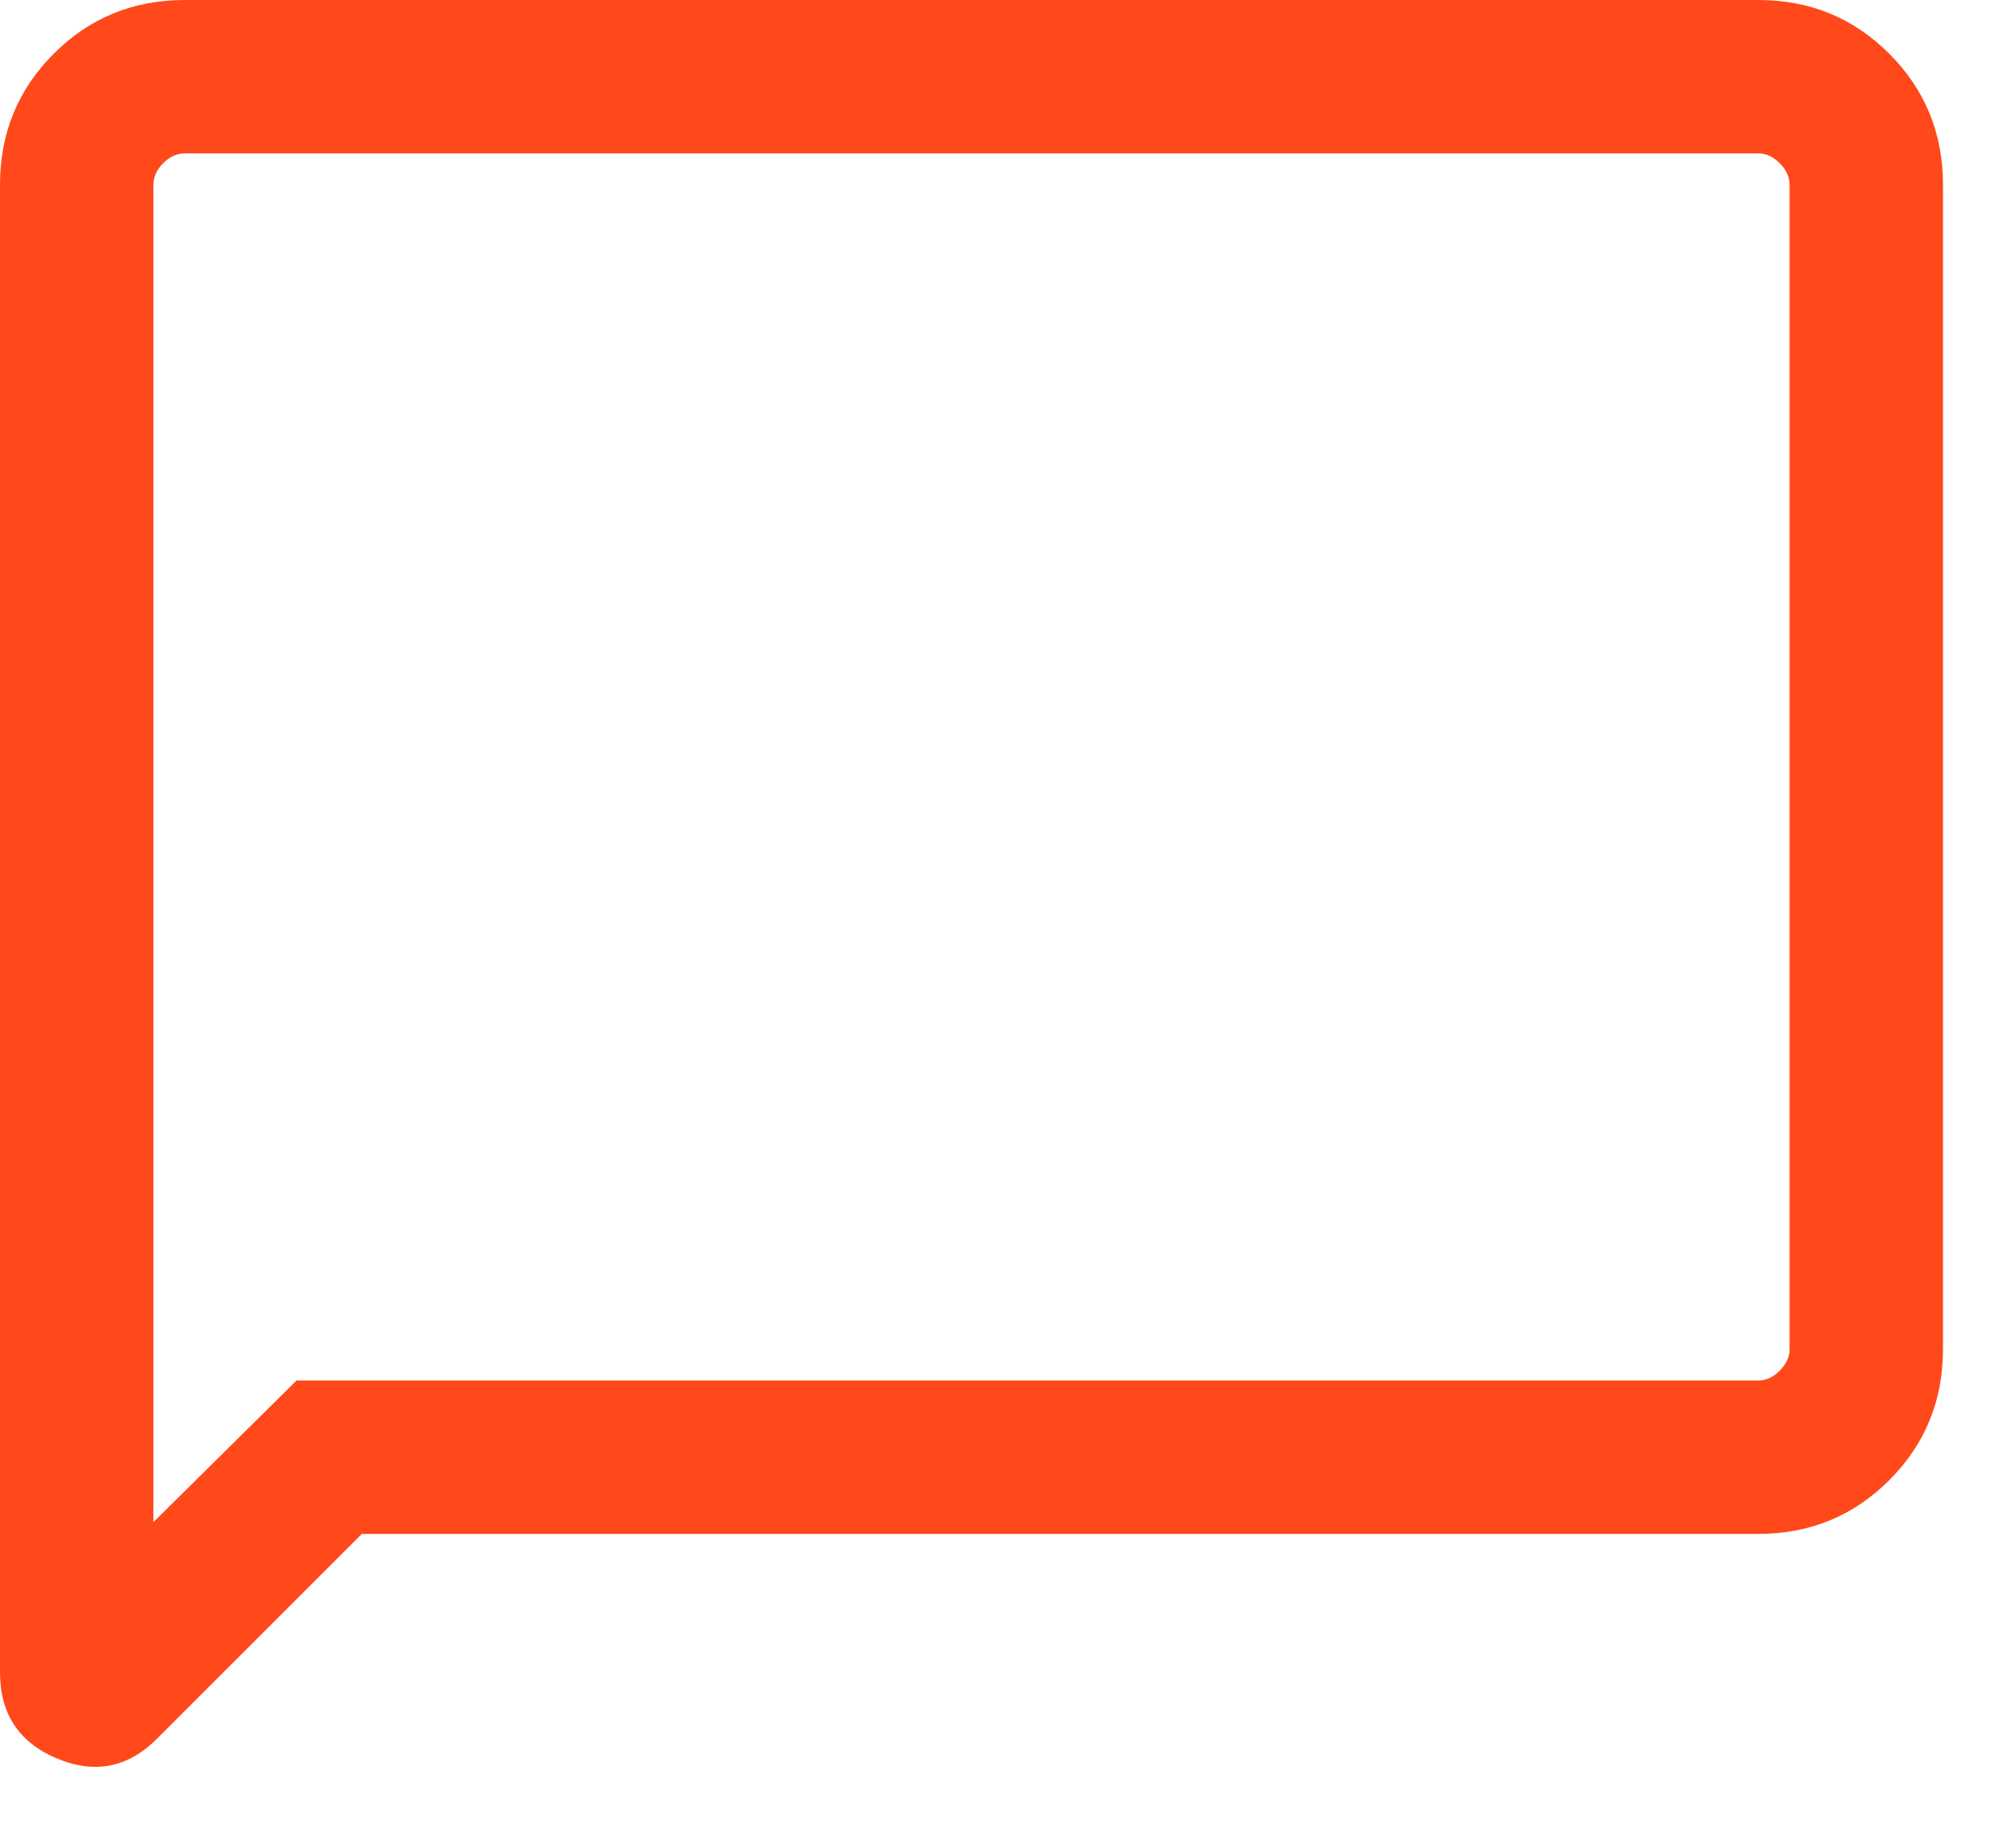
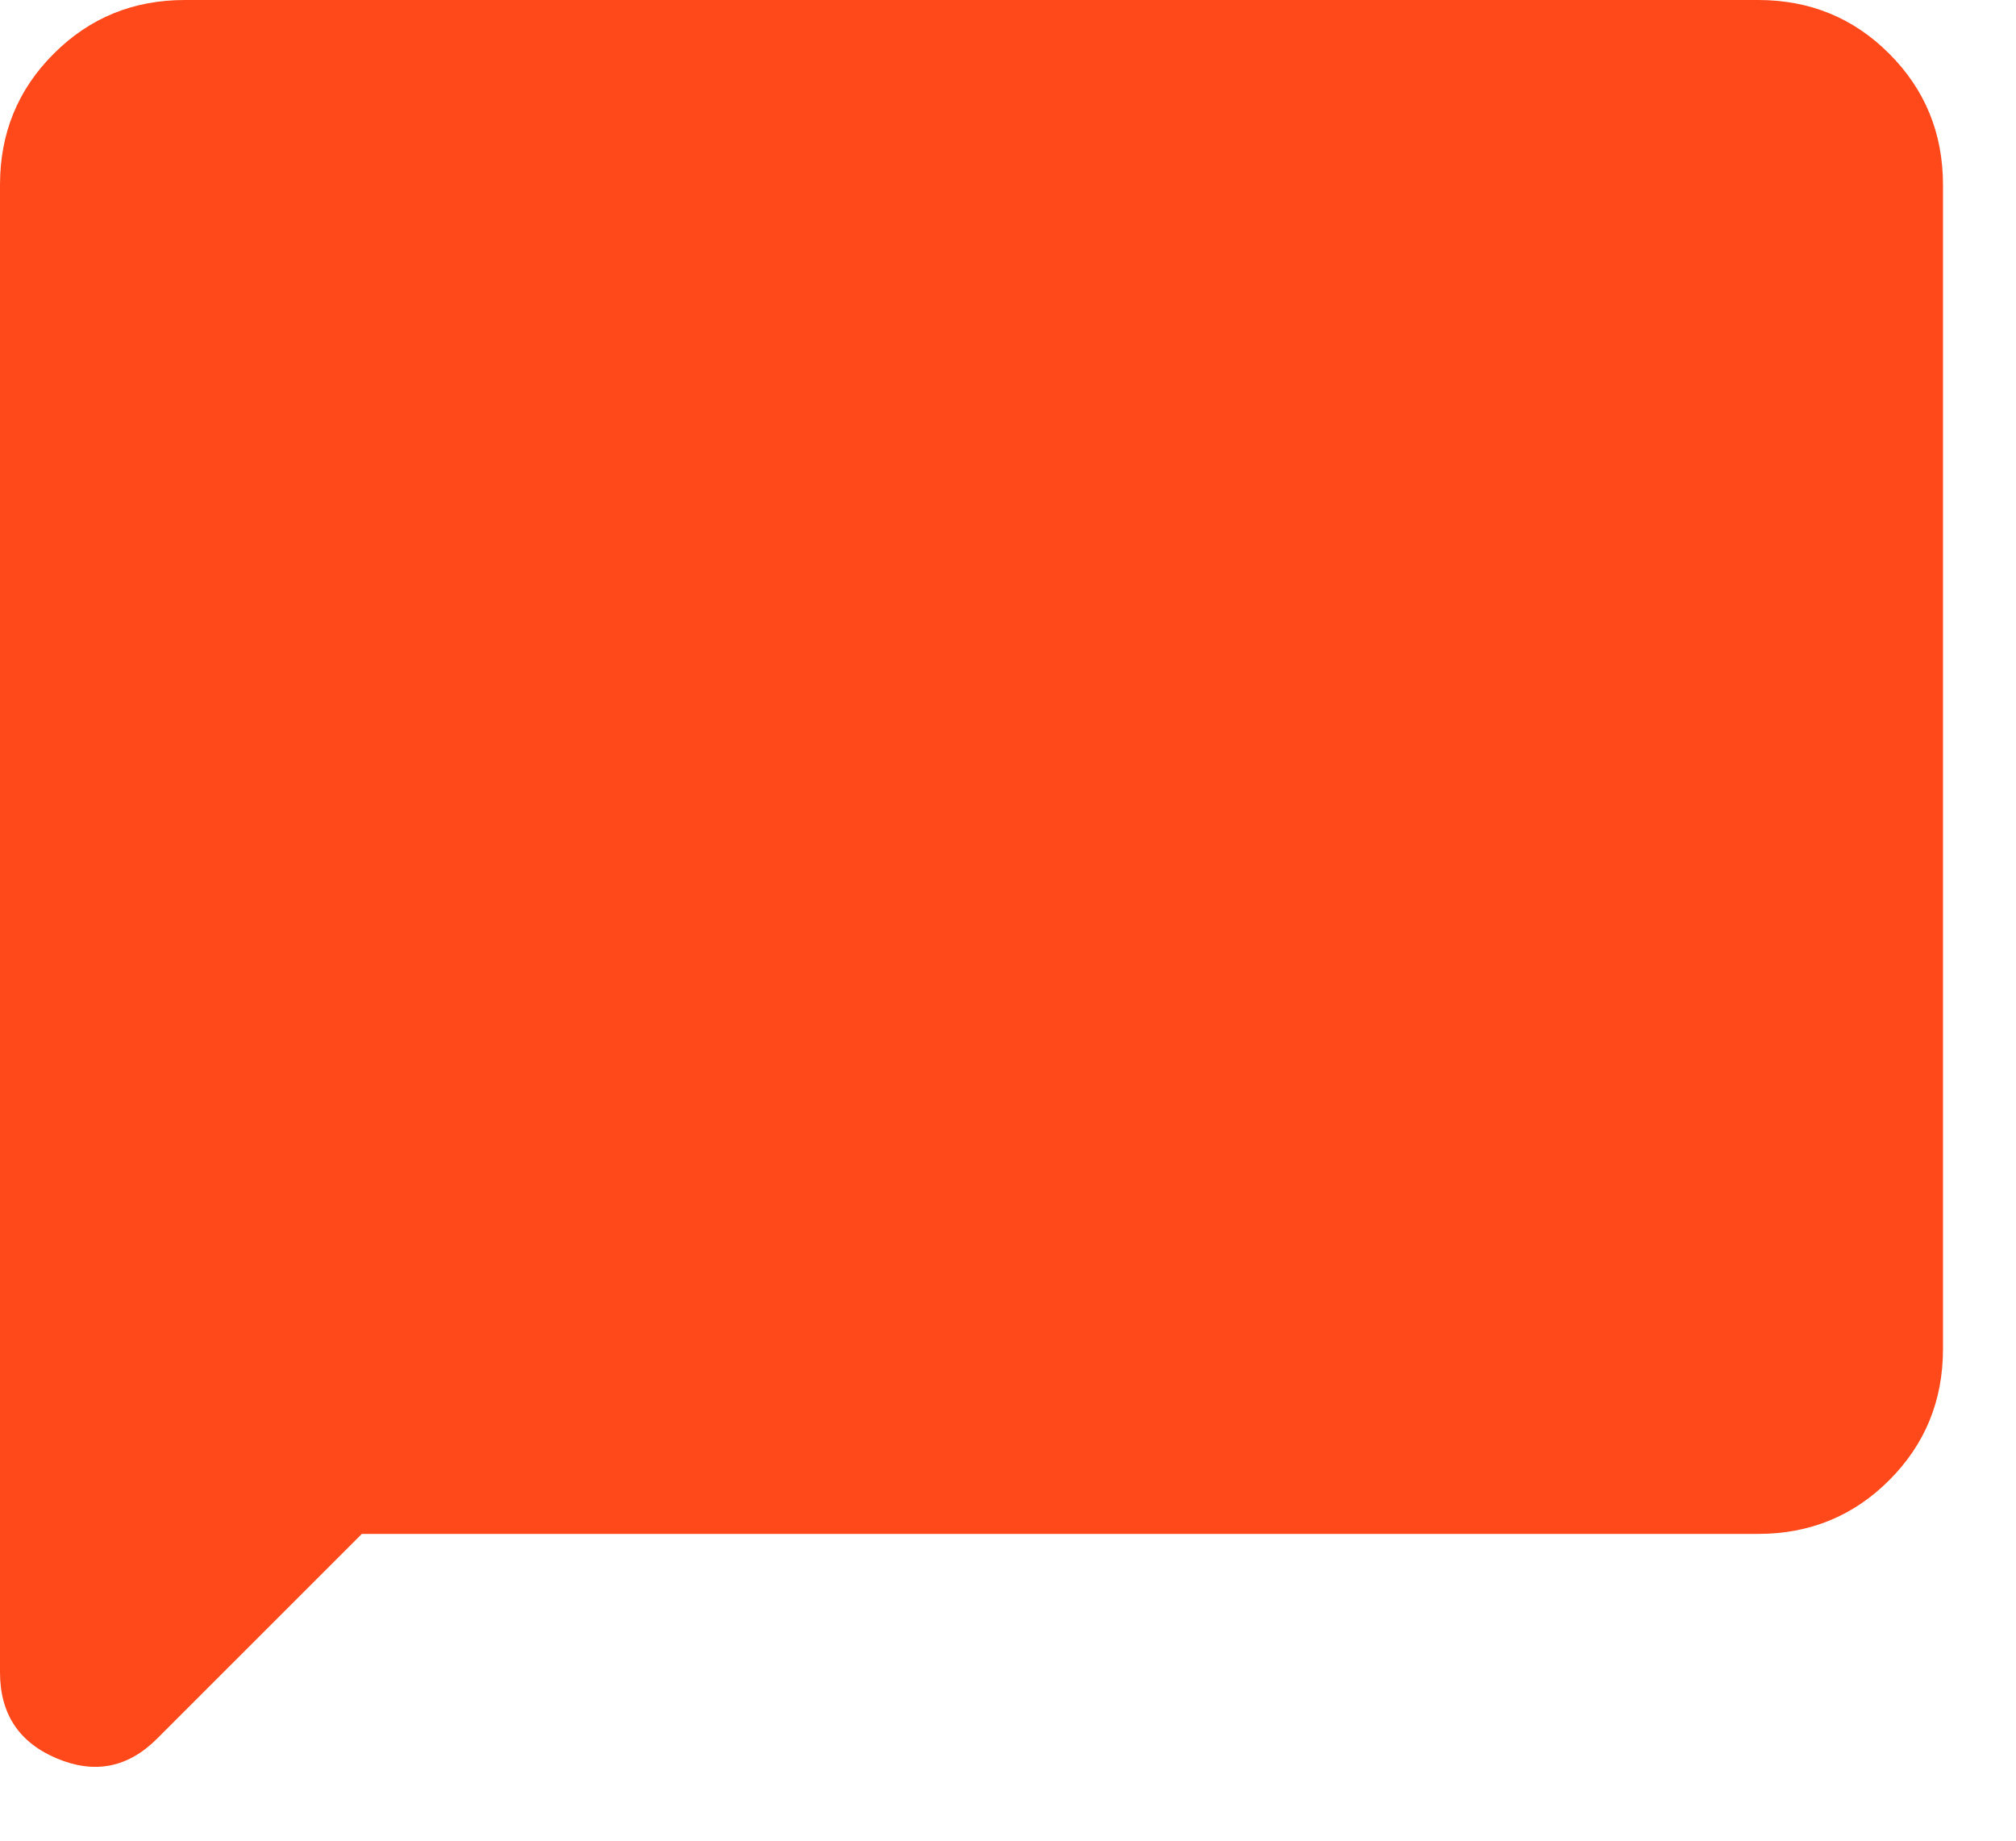
<svg xmlns="http://www.w3.org/2000/svg" width="23" height="21" viewBox="0 0 23 21" fill="none">
-   <path d="M4.128 17.5L1.793 19.835C1.461 20.168 1.079 20.243 0.647 20.061C0.216 19.879 0 19.552 0 19.079V2.109C0 1.52 0.204 1.021 0.613 0.613C1.021 0.204 1.52 0 2.109 0H20.058C20.647 0 21.146 0.204 21.554 0.613C21.962 1.021 22.167 1.52 22.167 2.109V15.391C22.167 15.98 21.962 16.479 21.554 16.887C21.146 17.296 20.647 17.5 20.058 17.5H4.128ZM3.383 15.75H20.058C20.148 15.75 20.23 15.713 20.304 15.638C20.379 15.563 20.417 15.481 20.417 15.391V2.109C20.417 2.019 20.379 1.937 20.304 1.862C20.23 1.787 20.148 1.75 20.058 1.75H2.109C2.019 1.75 1.937 1.787 1.862 1.862C1.787 1.937 1.75 2.019 1.75 2.109V17.366L3.383 15.75Z" fill="#FF491A" />
+   <path d="M4.128 17.5L1.793 19.835C1.461 20.168 1.079 20.243 0.647 20.061C0.216 19.879 0 19.552 0 19.079V2.109C0 1.52 0.204 1.021 0.613 0.613C1.021 0.204 1.52 0 2.109 0H20.058C20.647 0 21.146 0.204 21.554 0.613C21.962 1.021 22.167 1.52 22.167 2.109V15.391C22.167 15.98 21.962 16.479 21.554 16.887C21.146 17.296 20.647 17.5 20.058 17.5H4.128Z" fill="#FF491A" />
</svg>
